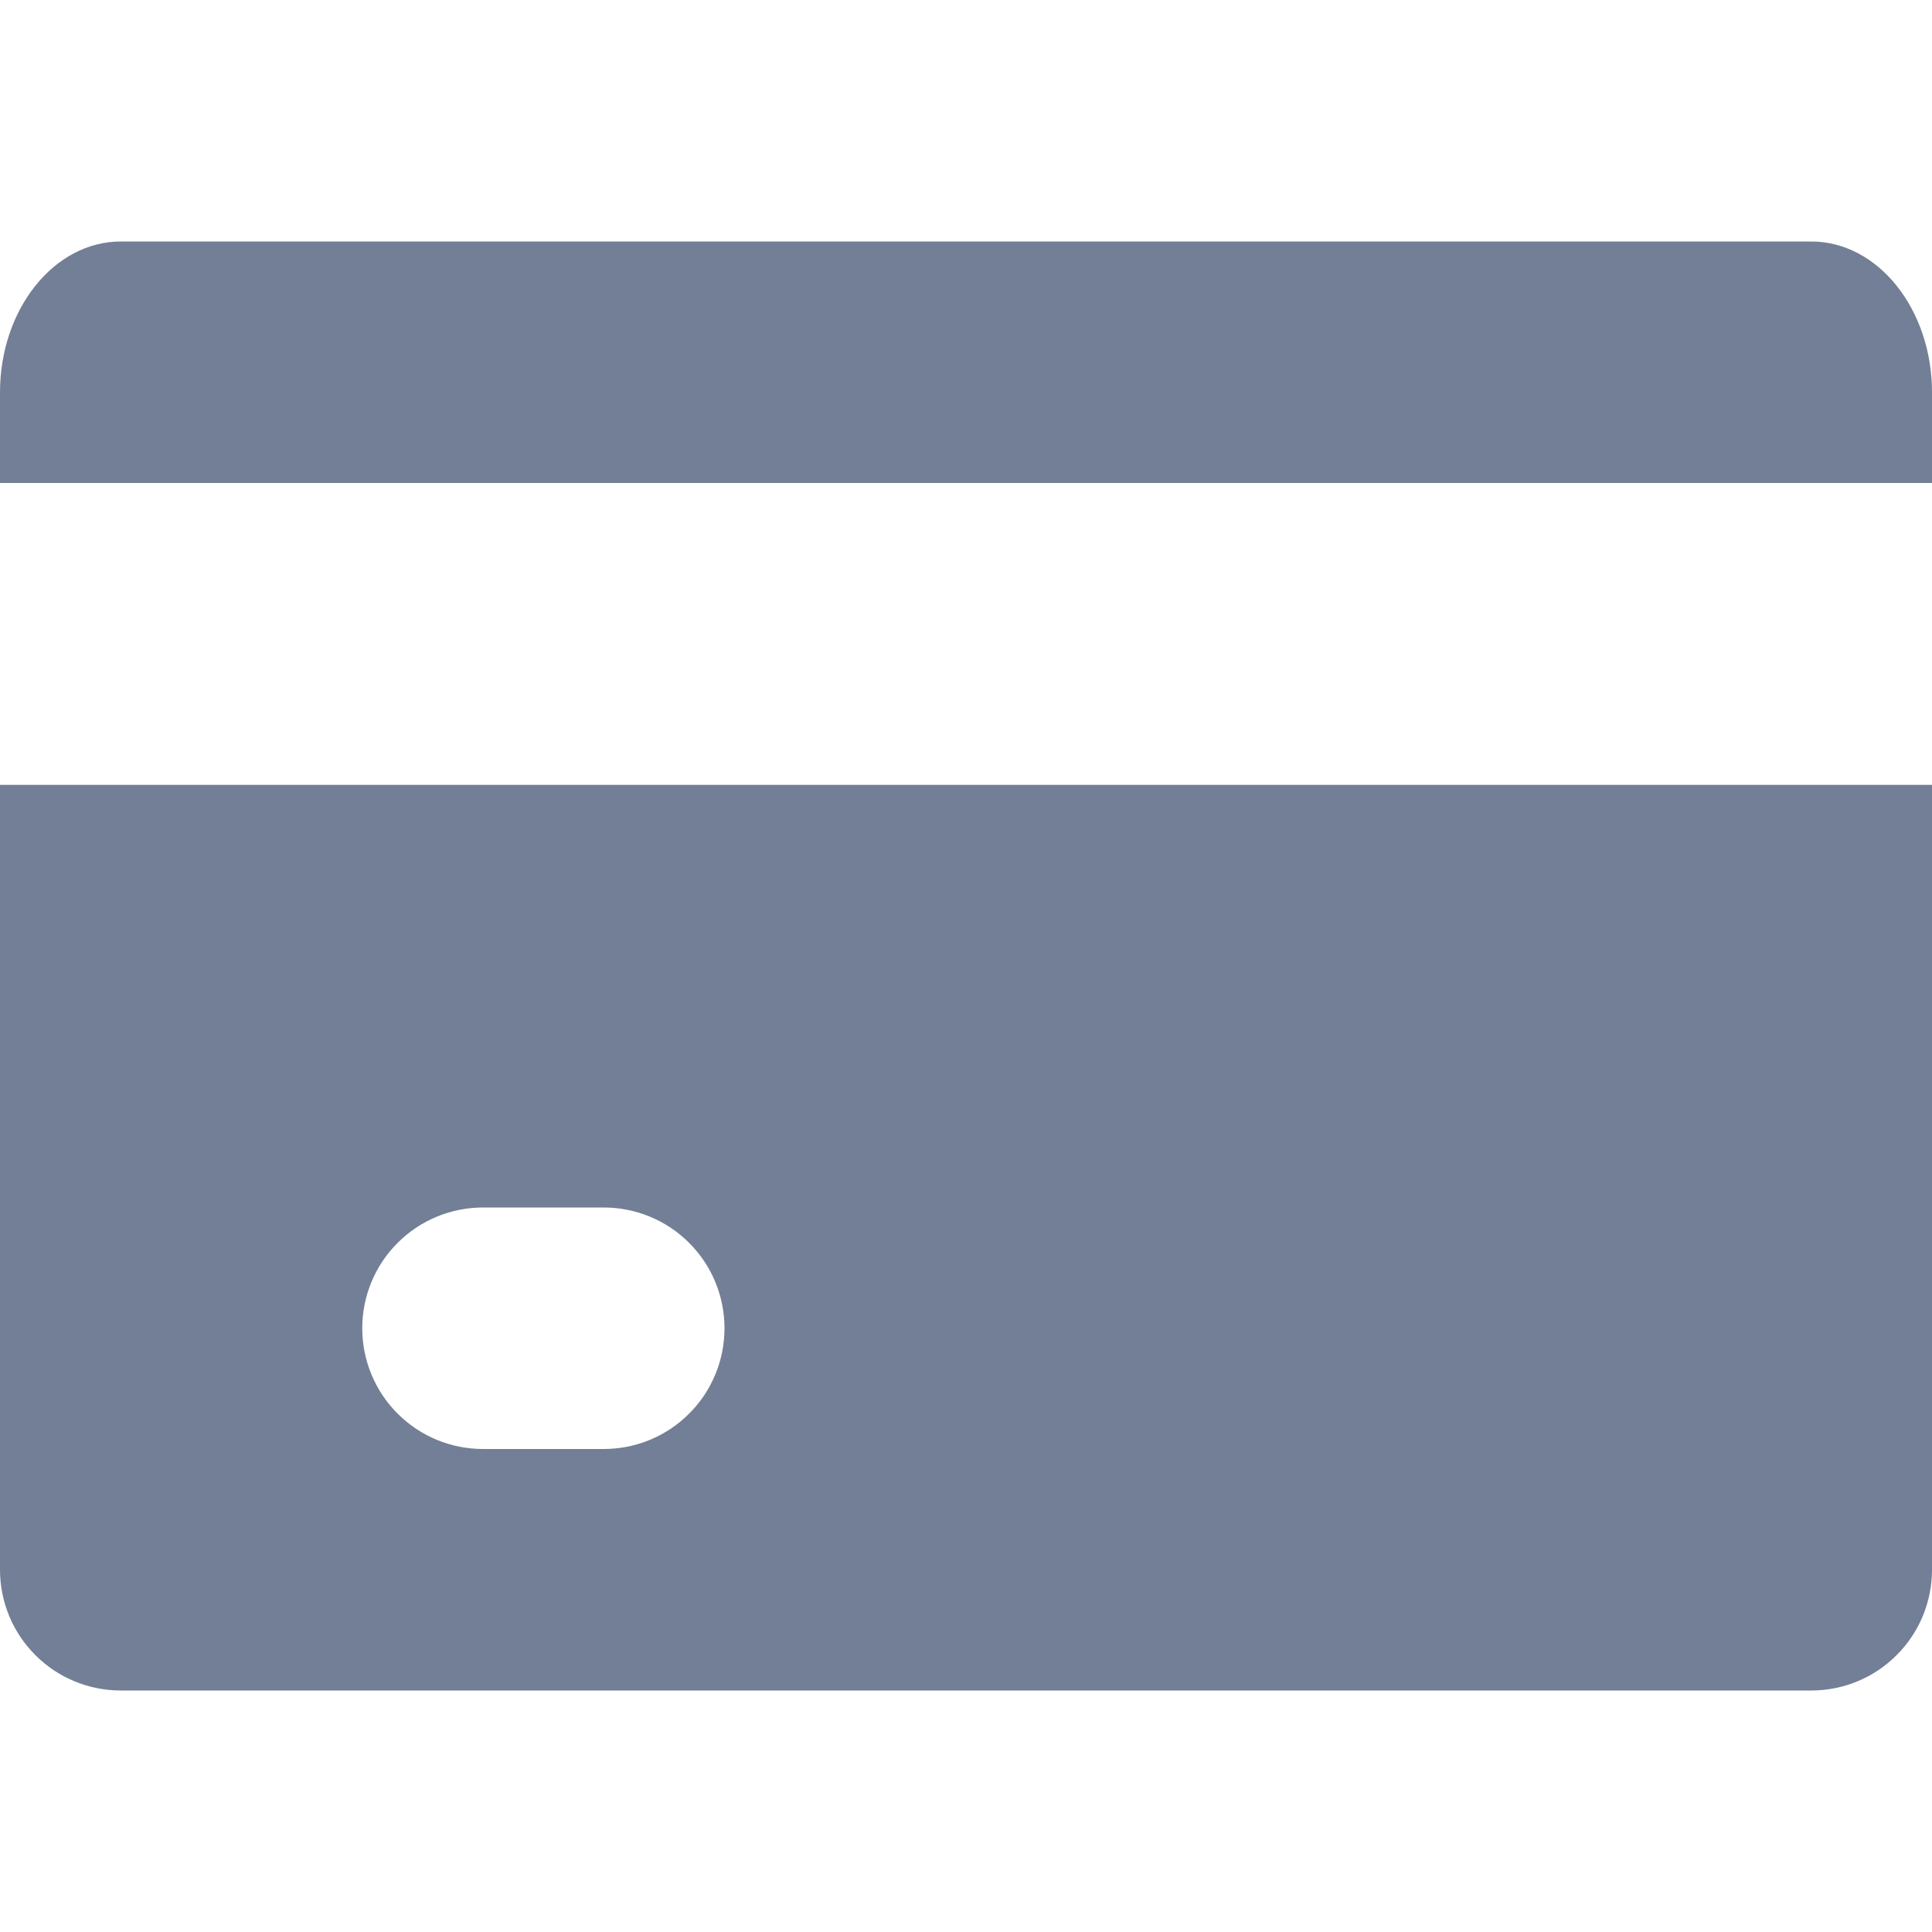
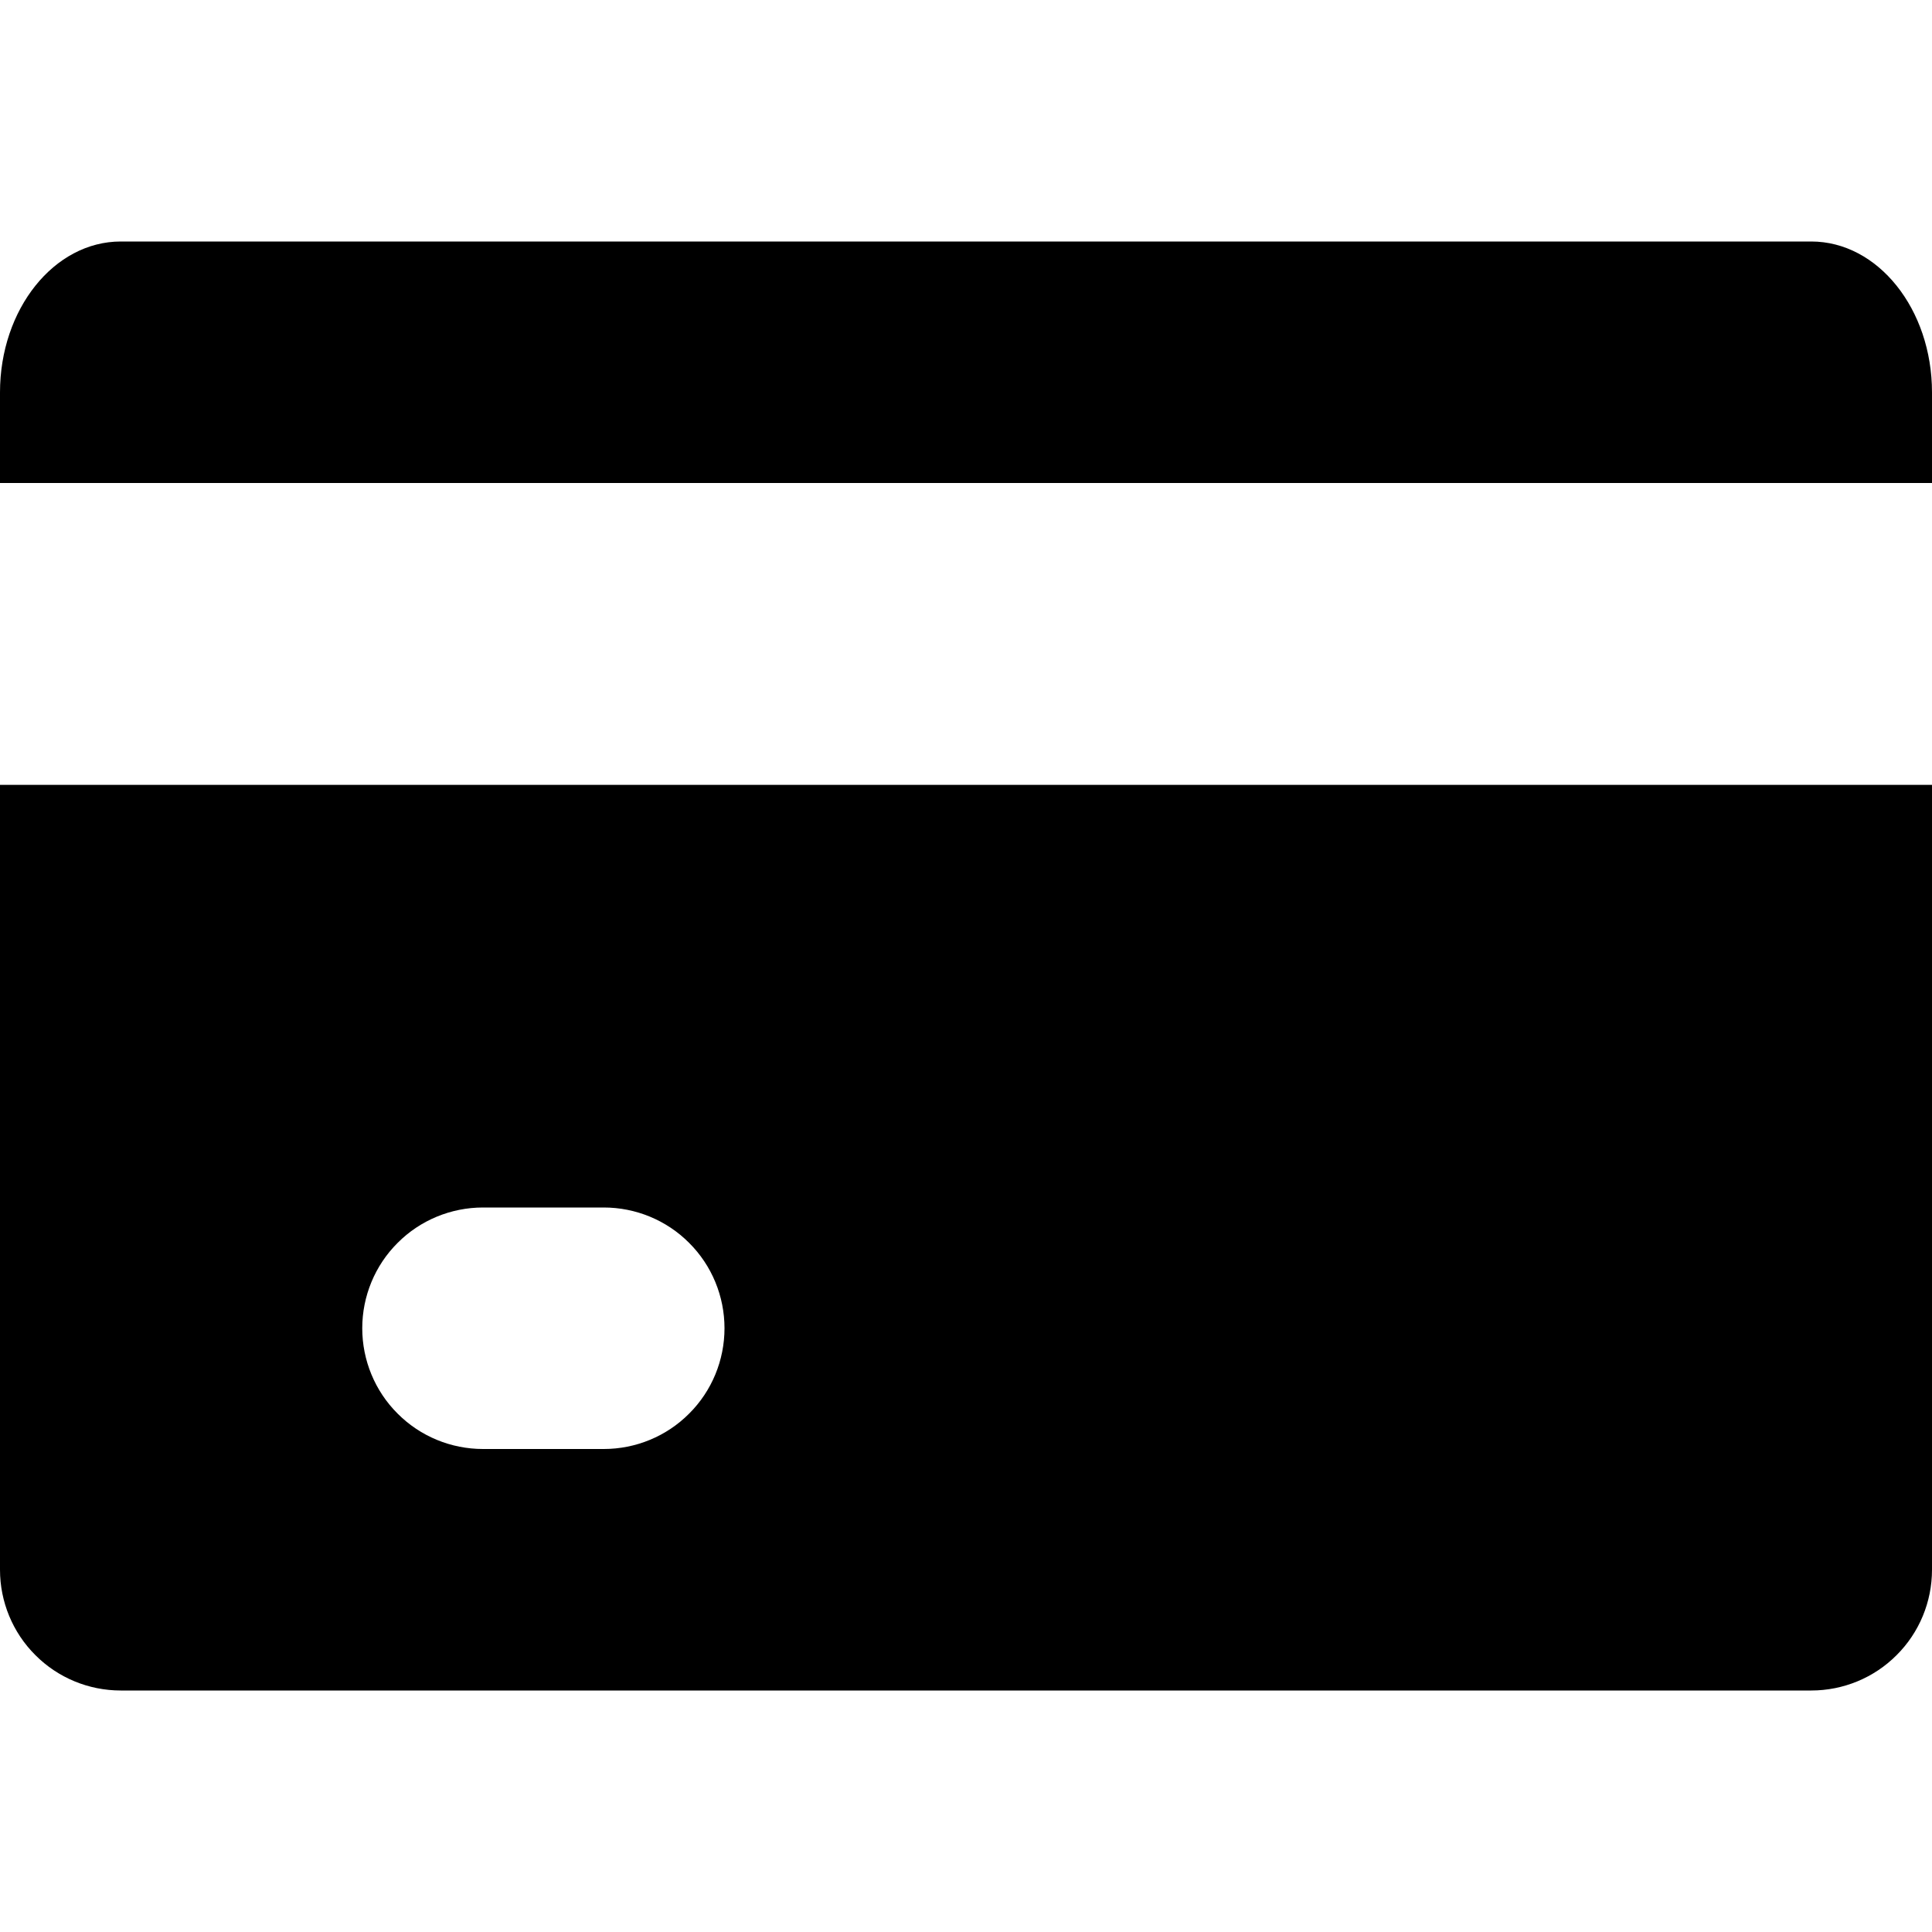
- <svg xmlns="http://www.w3.org/2000/svg" width="16" height="16" viewBox="0 0 16 16" fill="none">
-   <path fill-rule="evenodd" clip-rule="evenodd" d="M16 4H0V3.25C0 2.56 0.448 2 1 2H15C15.552 2 16 2.56 16 3.25V4ZM16 6.5V13C16 13.265 15.895 13.52 15.707 13.707C15.52 13.895 15.265 14 15 14H1C0.735 14 0.48 13.895 0.293 13.707C0.105 13.52 0 13.265 0 13V6.5H16ZM4 10C3.735 10 3.48 10.105 3.293 10.293C3.105 10.48 3 10.735 3 11C3 11.265 3.105 11.52 3.293 11.707C3.48 11.895 3.735 12 4 12H5C5.265 12 5.52 11.895 5.707 11.707C5.895 11.52 6 11.265 6 11C6 10.735 5.895 10.48 5.707 10.293C5.52 10.105 5.265 10 5 10H4Z" fill="#727F96" />
+ <svg xmlns="http://www.w3.org/2000/svg" width="16" height="16" viewBox="0 0 16 16">
+   <path fill-rule="evenodd" clip-rule="evenodd" d="M16 4H0V3.25C0 2.56 0.448 2 1 2H15C15.552 2 16 2.56 16 3.25V4ZM16 6.5V13C16 13.265 15.895 13.52 15.707 13.707C15.52 13.895 15.265 14 15 14H1C0.735 14 0.48 13.895 0.293 13.707C0.105 13.52 0 13.265 0 13V6.5H16ZM4 10C3.735 10 3.48 10.105 3.293 10.293C3.105 10.48 3 10.735 3 11C3 11.265 3.105 11.52 3.293 11.707C3.48 11.895 3.735 12 4 12H5C5.265 12 5.52 11.895 5.707 11.707C5.895 11.52 6 11.265 6 11C6 10.735 5.895 10.48 5.707 10.293C5.52 10.105 5.265 10 5 10H4Z" />
</svg>
